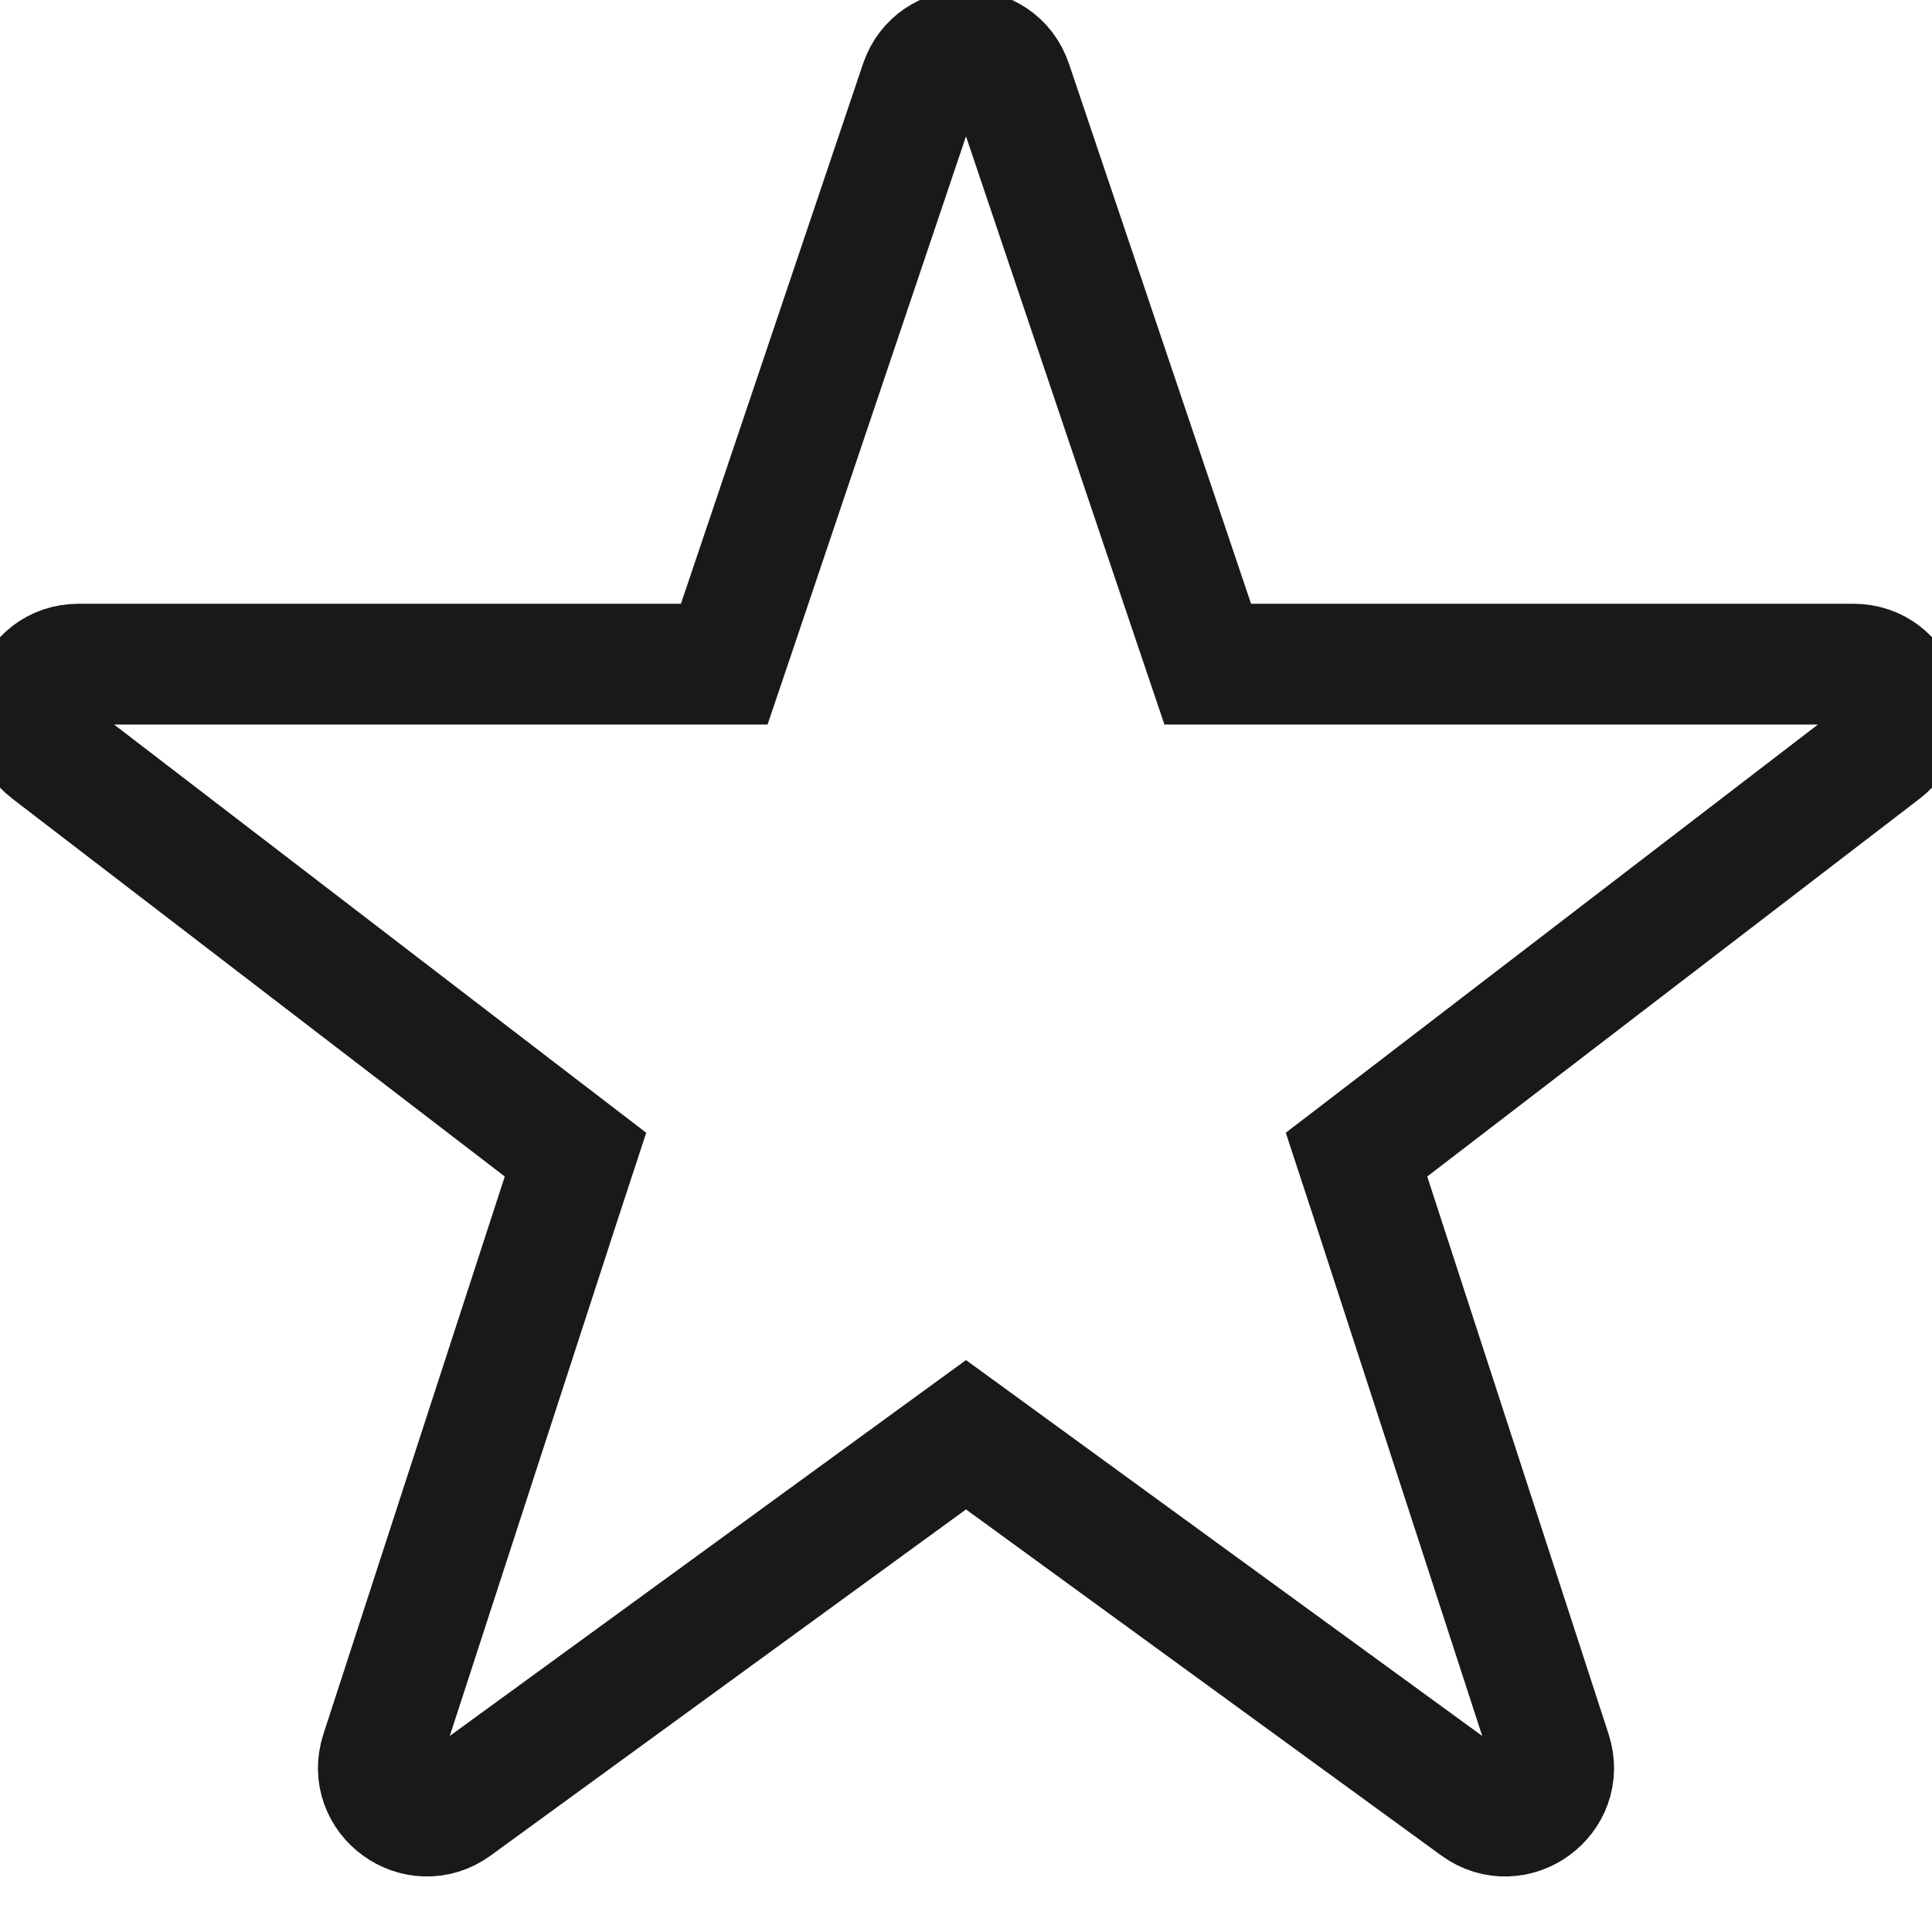
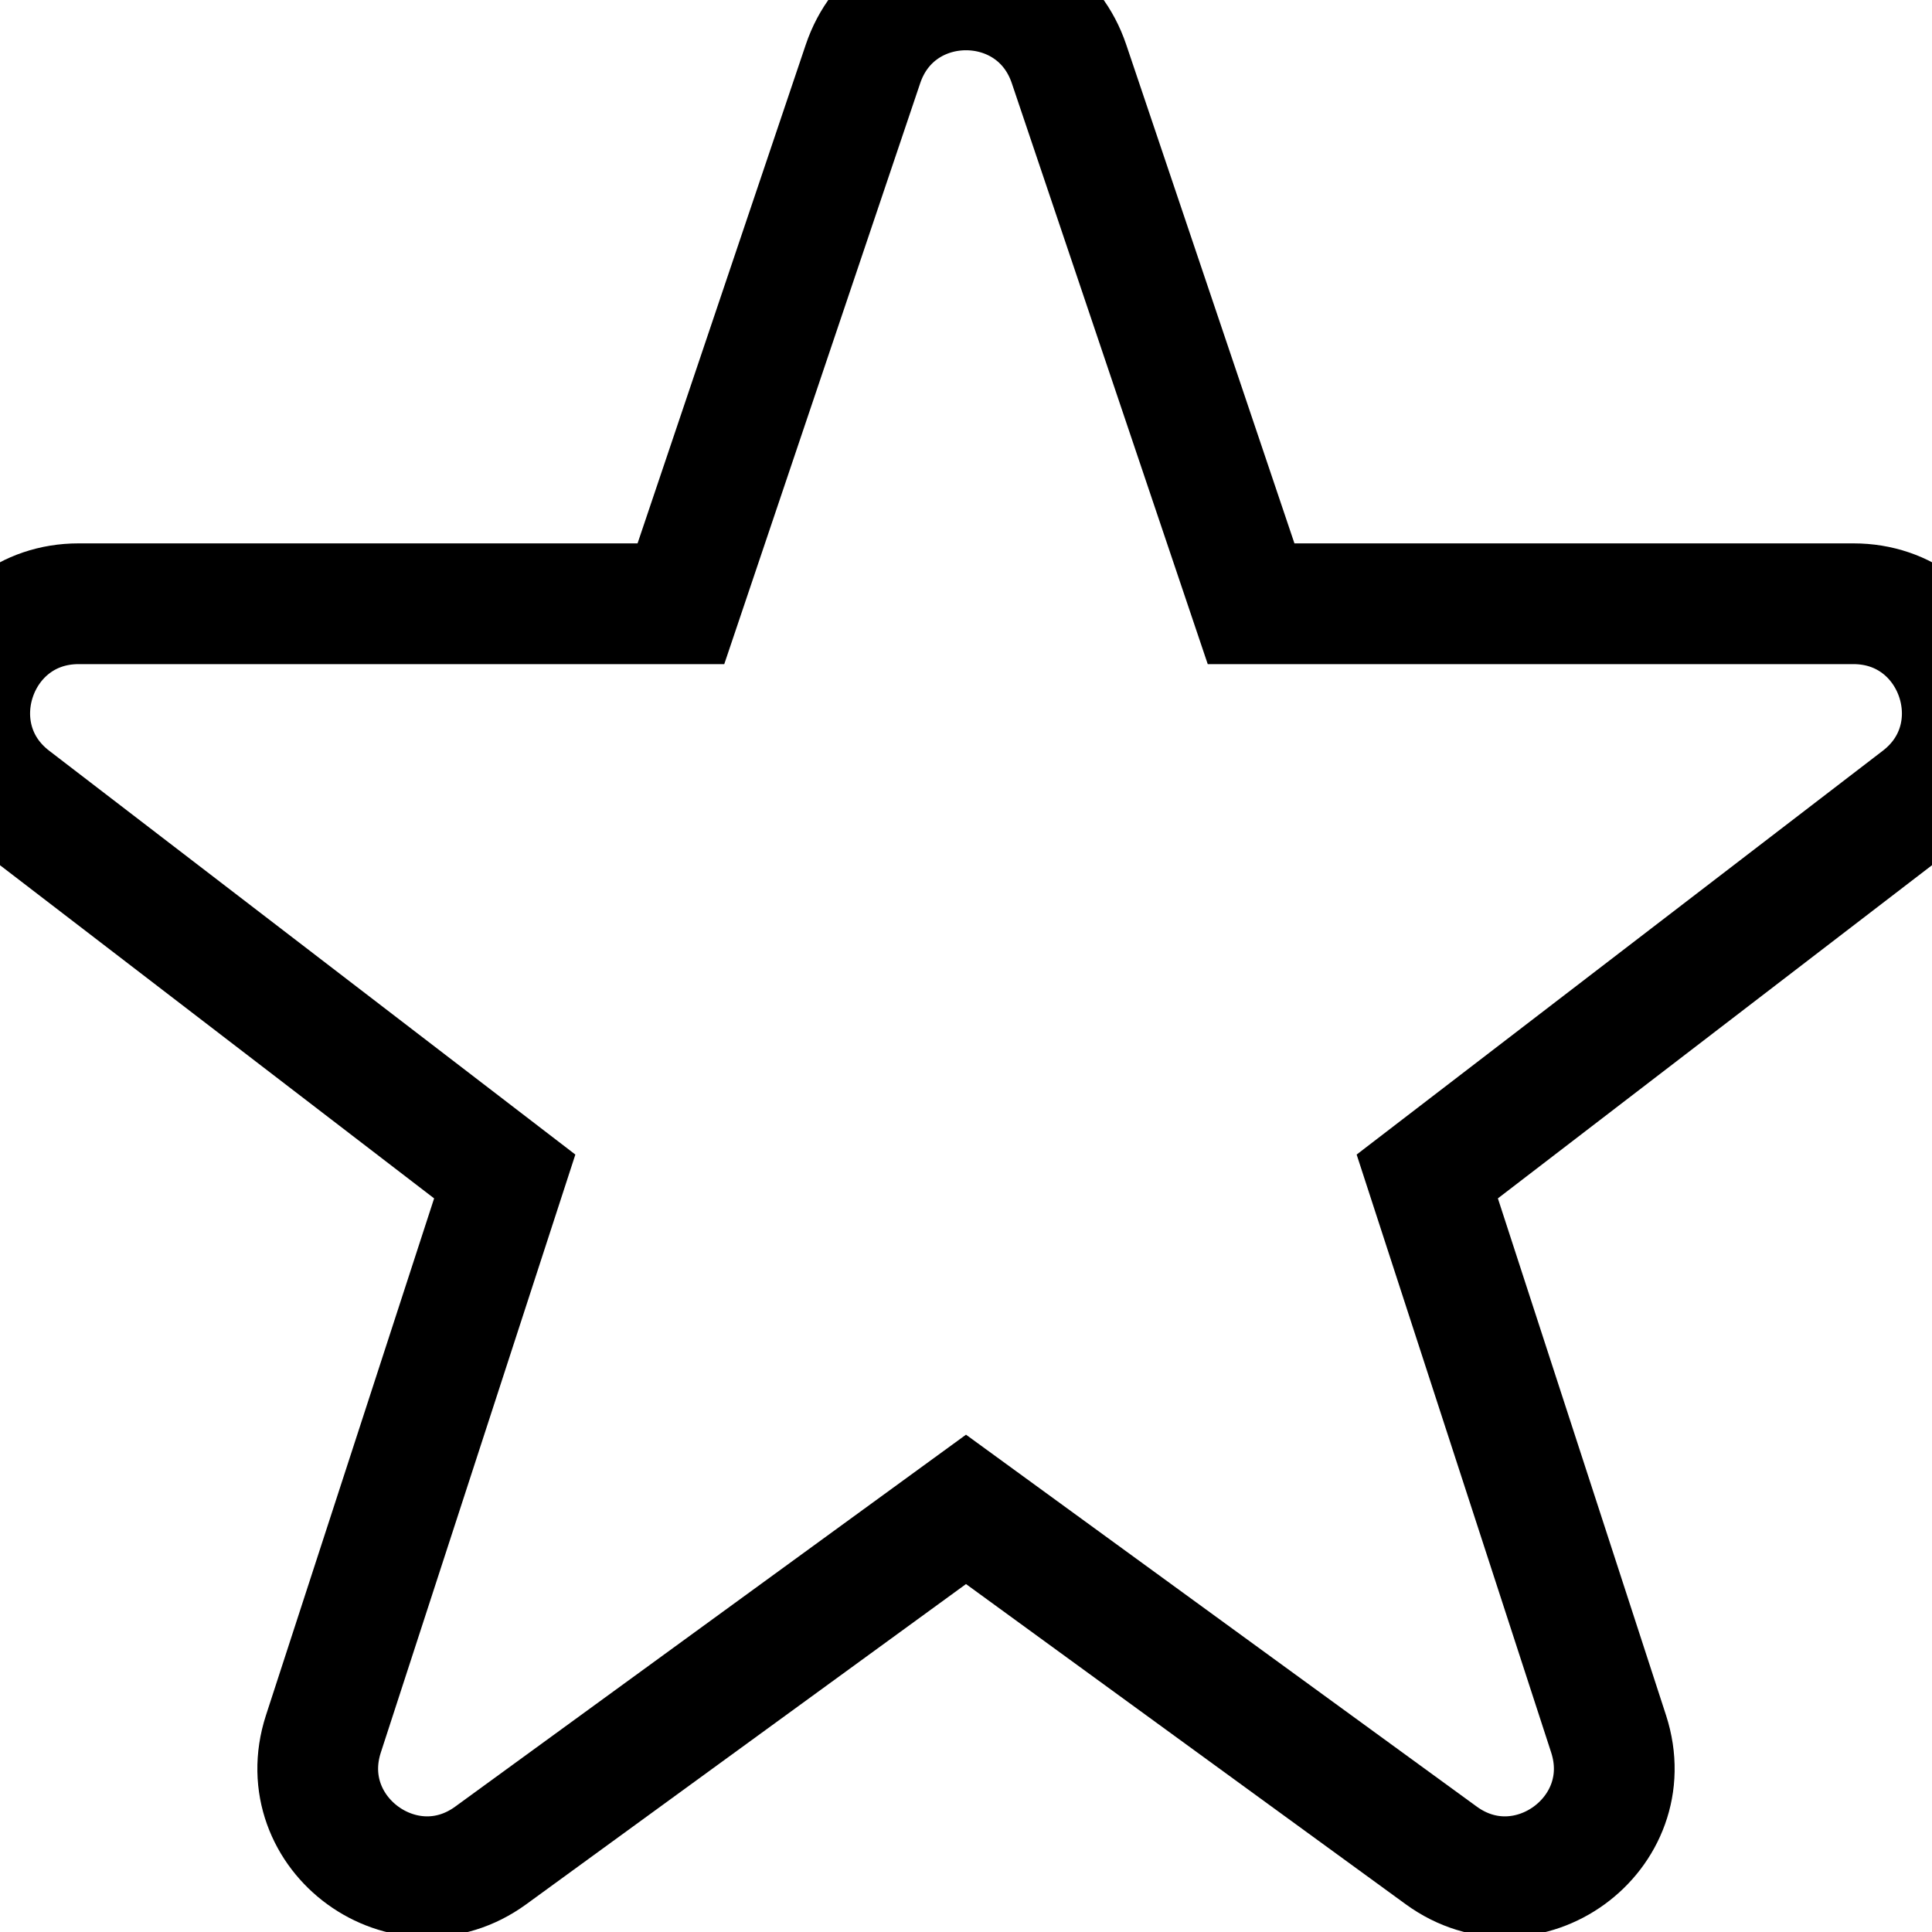
<svg xmlns="http://www.w3.org/2000/svg" width="16" height="16" viewBox="0 0 16 16" fill="none">
  <g id="tools-star-small[interface,toolbar,shape]">
-     <path id="Star 2" d="M7.621 0.688C7.744 0.326 8.256 0.326 8.379 0.688L9.887 5.16L10.002 5.5H15.349C15.731 5.5 15.896 5.985 15.593 6.218L11.516 9.346L11.234 9.562L11.344 9.897L12.846 14.515C12.966 14.883 12.544 15.19 12.23 14.962L8.294 12.096L8 11.882L7.706 12.096L3.77 14.962C3.456 15.19 3.034 14.883 3.154 14.515L4.656 9.897L4.766 9.562L4.484 9.346L0.407 6.218C0.104 5.985 0.269 5.5 0.651 5.5H5.998L6.113 5.16L7.621 0.688Z" stroke="black" stroke-opacity="0.9" />
+     <path id="Star 2" d="M7.147 0.529C7.423 -0.288 8.577 -0.288 8.853 0.529L10.361 5H15.349C16.209 5 16.579 6.091 15.897 6.614L11.82 9.743L13.322 14.36C13.591 15.19 12.641 15.879 11.936 15.366L8 12.5L4.064 15.366C3.359 15.879 2.409 15.19 2.678 14.36L4.18 9.743L0.103 6.614C-0.579 6.091 -0.209 5 0.651 5H5.639L7.147 0.529Z" stroke="black" />
  </g>
</svg>
